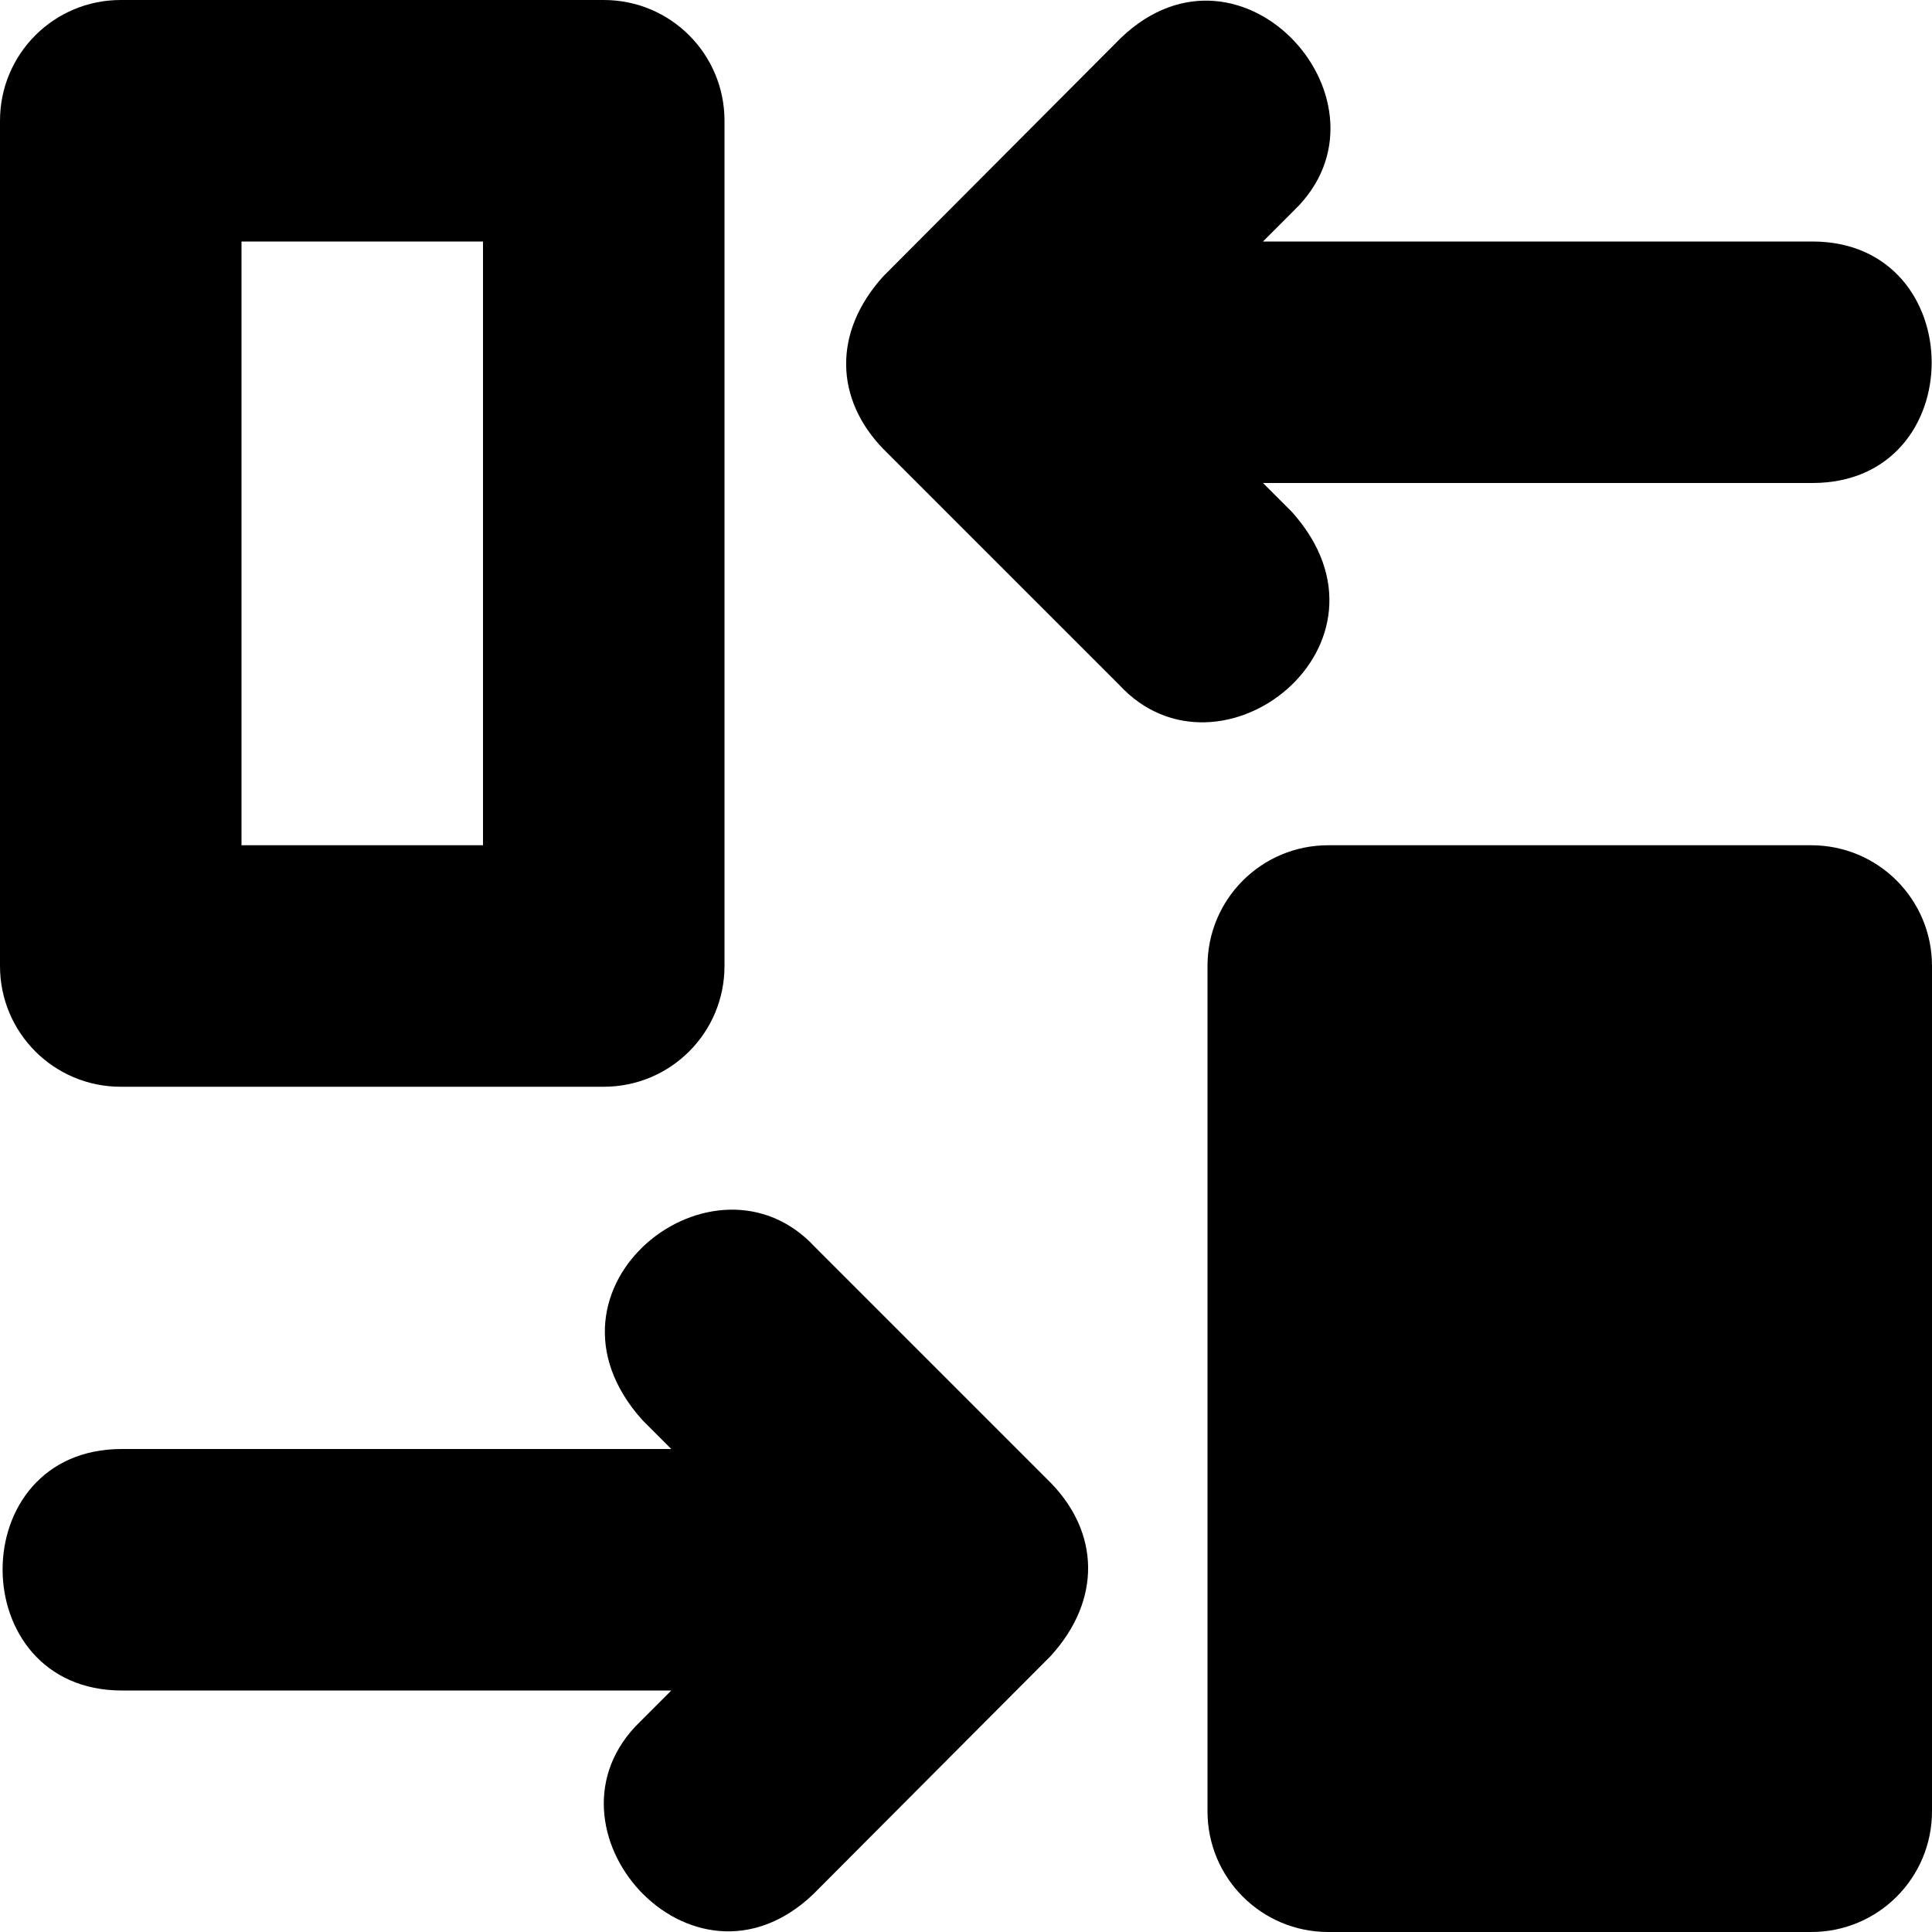
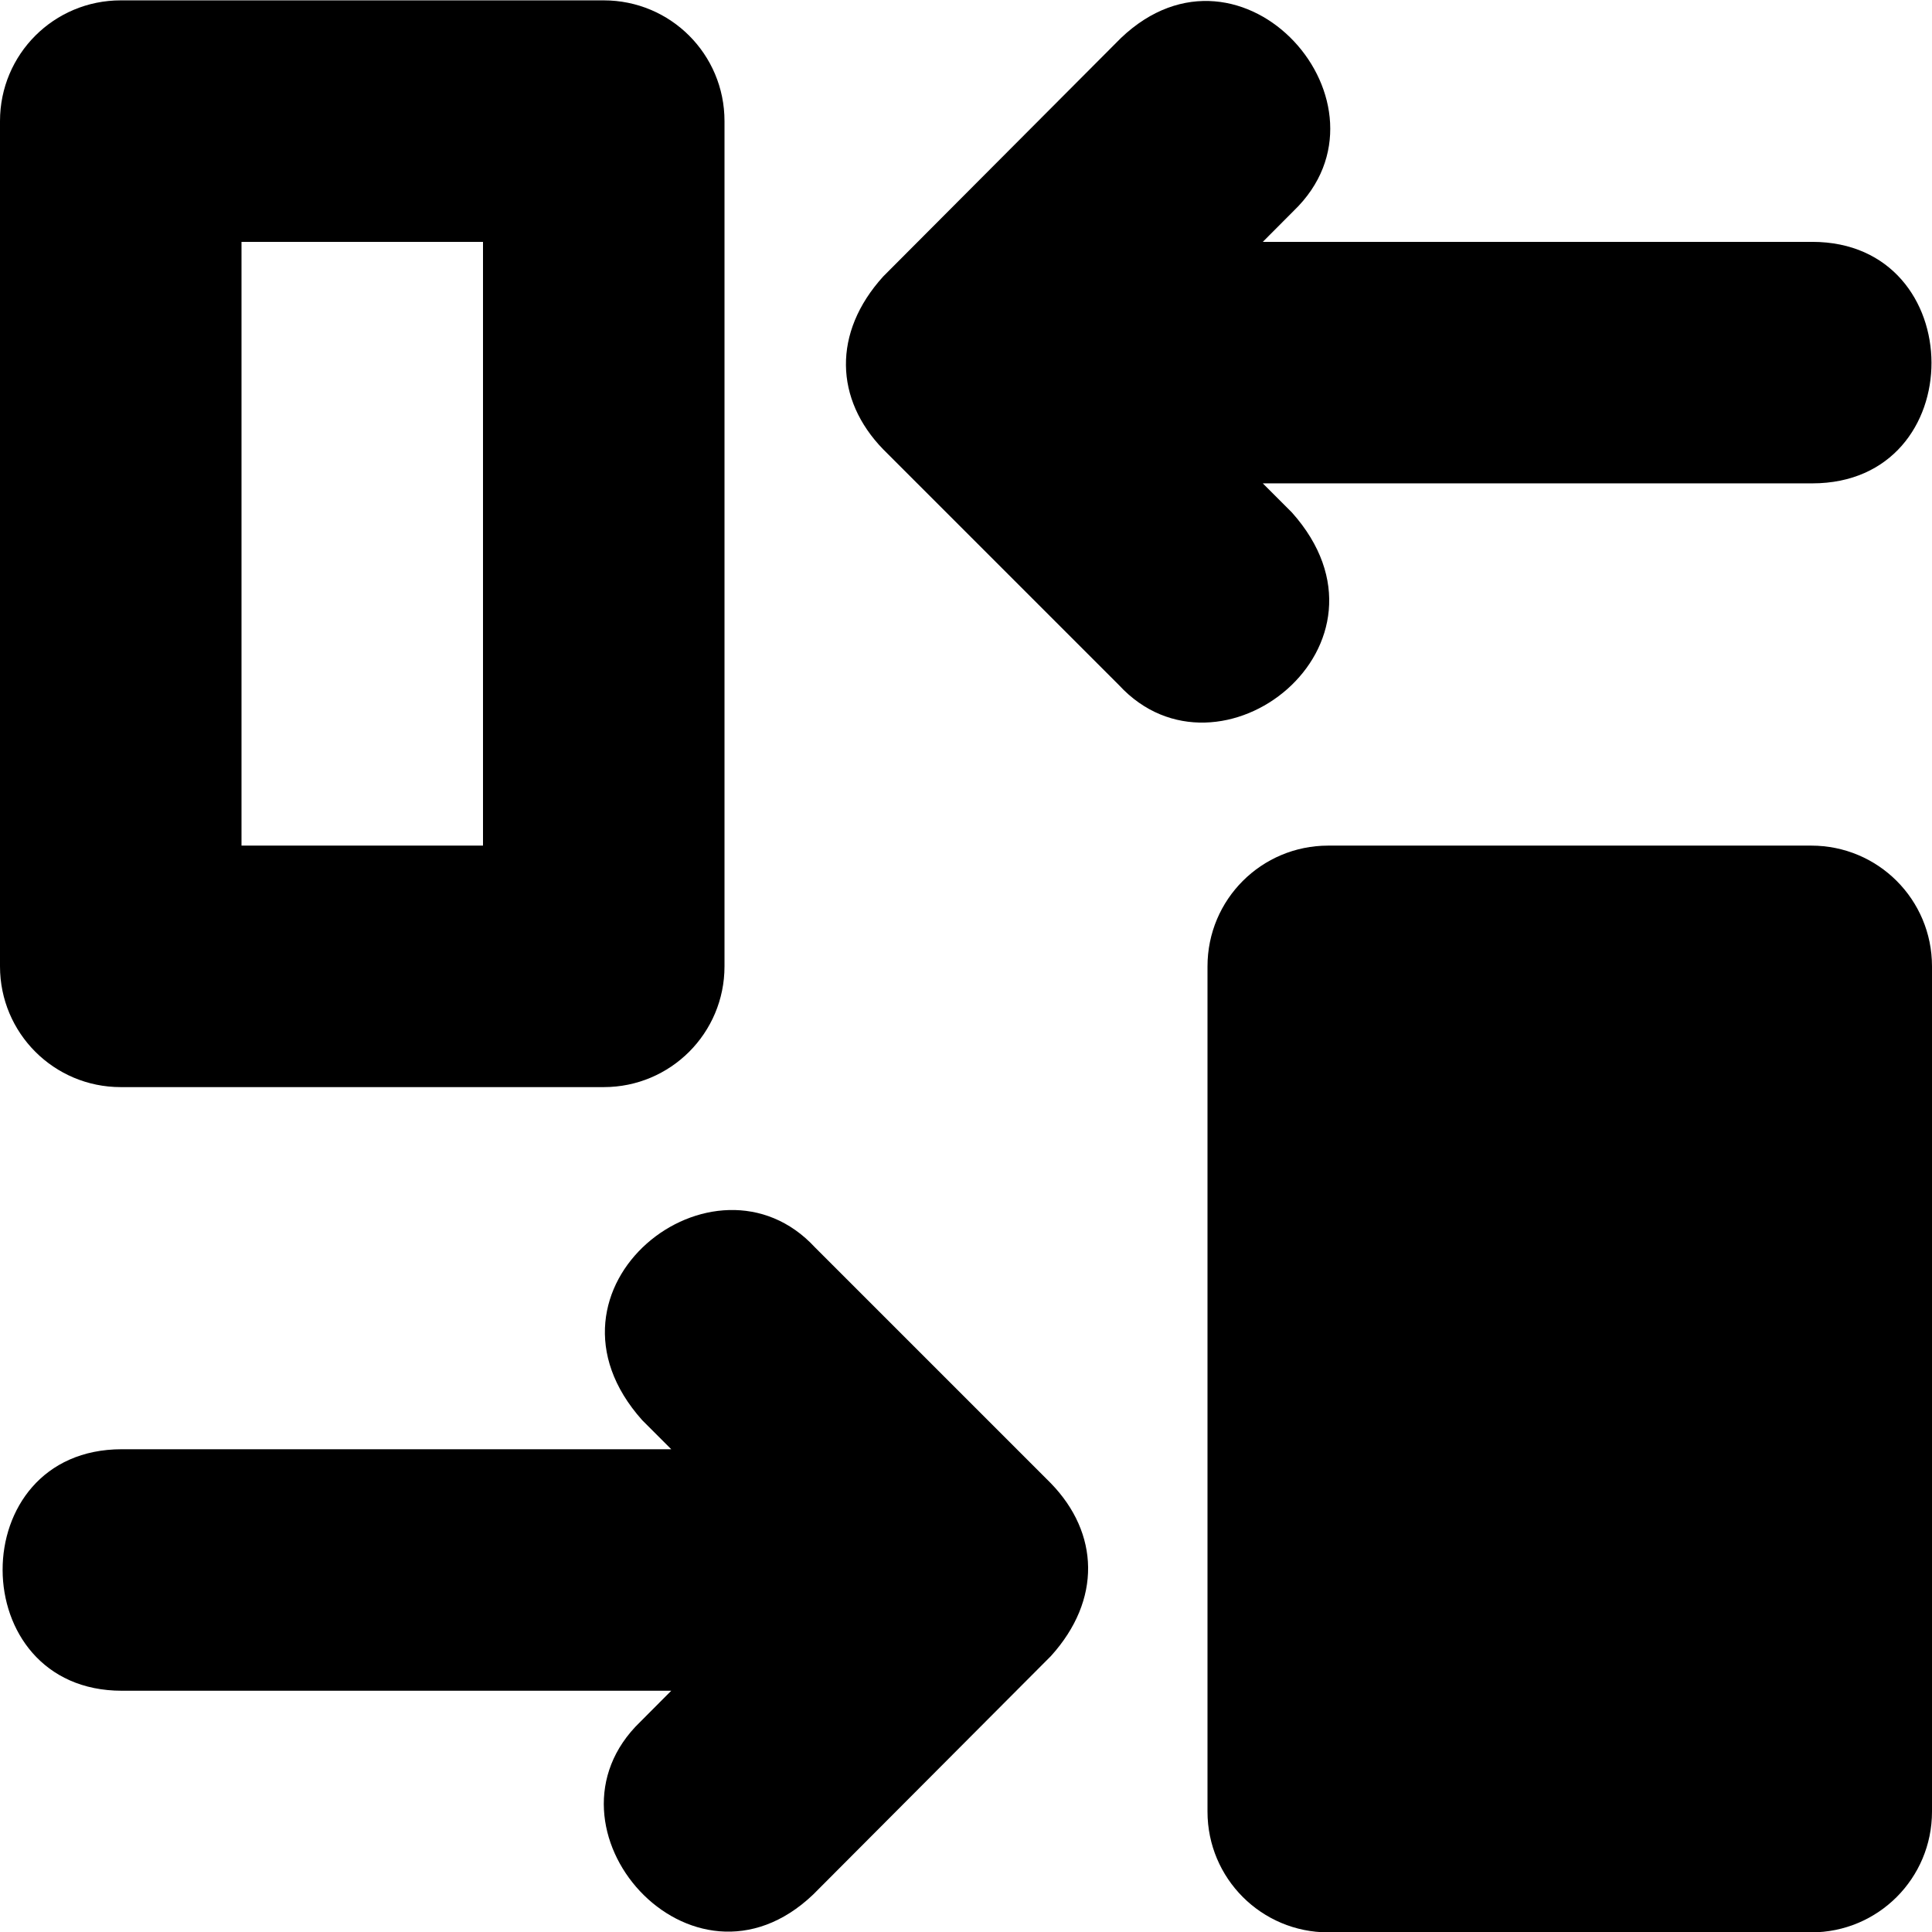
- <svg xmlns="http://www.w3.org/2000/svg" viewBox="0 0 512 512">
-   <path class="lexicon-icon-outline change-list-box-outline" d="M128,64v160H64V64H128 M160,0H32C14.3,0,0,14.3,0,32v224c0,17.7,14.3,32,32,32h128c17.7,0,32-14.3,32-32V32C192,14.3,177.7,0,160,0L160,0z" />
-   <path class="lexicon-icon-outline change-list-box" d="M480,512H352c-17.7,0-32-14.3-32-32V256c0-17.7,14.3-32,32-32h128c17.7,0,32,14.3,32,32v224C512,497.7,497.7,512,480,512z" />
-   <path class="lexicon-icon-outline change-list-arrow-left" d="M234.1,73.2c-13.5,14.9-12.8,32.6,0,45.8l62.5,62.5c26.6,28.8,77.1-10.8,45.8-45.8l-7.7-7.7h145.6c42.3,0,42-64,0-64H334.7l8.2-8.2c29.1-28-13.6-76.5-45.8-45.8L234.1,73.2z" />
-   <path class="lexicon-icon-outline change-list-arrow-right" d="M278.5,438.8c13.5-14.9,12.8-32.6,0-45.8l-62.5-62.5c-26.6-28.8-77.1,10.8-45.8,45.8l7.7,7.7H32.3c-42.3,0-42,64,0,64h145.6l-8.2,8.2c-29.1,28,13.6,76.5,45.8,45.8L278.5,438.8z" />
+ <svg xmlns="http://www.w3.org/2000/svg" viewBox="0 0 16 16">
+   <path class="lexicon-icon-outline" fill-rule="evenodd" clip-rule="evenodd" d="M1 0.003H5C5.553 0.003 6 0.449 6 1.003V8.003C6 8.556 5.553 9.003 5 9.003H1C0.447 9.003 0 8.556 0 8.003V1.003C0 0.449 0.447 0.003 1 0.003ZM4 7.003V2.003H2V7.003H4Z" />
+   <path class="lexicon-icon-outline" d="M11 16.003H15C15.553 16.003 16 15.556 16 15.003V8.003C16 7.449 15.553 7.003 15 7.003H11C10.447 7.003 10 7.449 10 8.003V15.003C10 15.556 10.447 16.003 11 16.003Z" />
+   <path class="lexicon-icon-outline" d="M7.314 2.29C6.892 2.756 6.914 3.309 7.314 3.721L9.267 5.674C10.098 6.574 11.677 5.337 10.698 4.243L10.458 4.003H15.008C16.33 4.003 16.32 2.003 15.008 2.003H10.458L10.714 1.746C11.623 0.871 10.289 -0.644 9.283 0.315L7.314 2.29Z" />
+   <path class="lexicon-icon-outline" d="M8.703 12.284C9.103 12.696 9.125 13.249 8.703 13.715L6.734 15.69C5.728 16.649 4.394 15.134 5.303 14.259L5.559 14.002H1.009C-0.303 14.002 -0.312 12.002 1.009 12.002H5.559L5.319 11.762C4.341 10.668 5.919 9.431 6.75 10.331L8.703 12.284Z" />
</svg>
